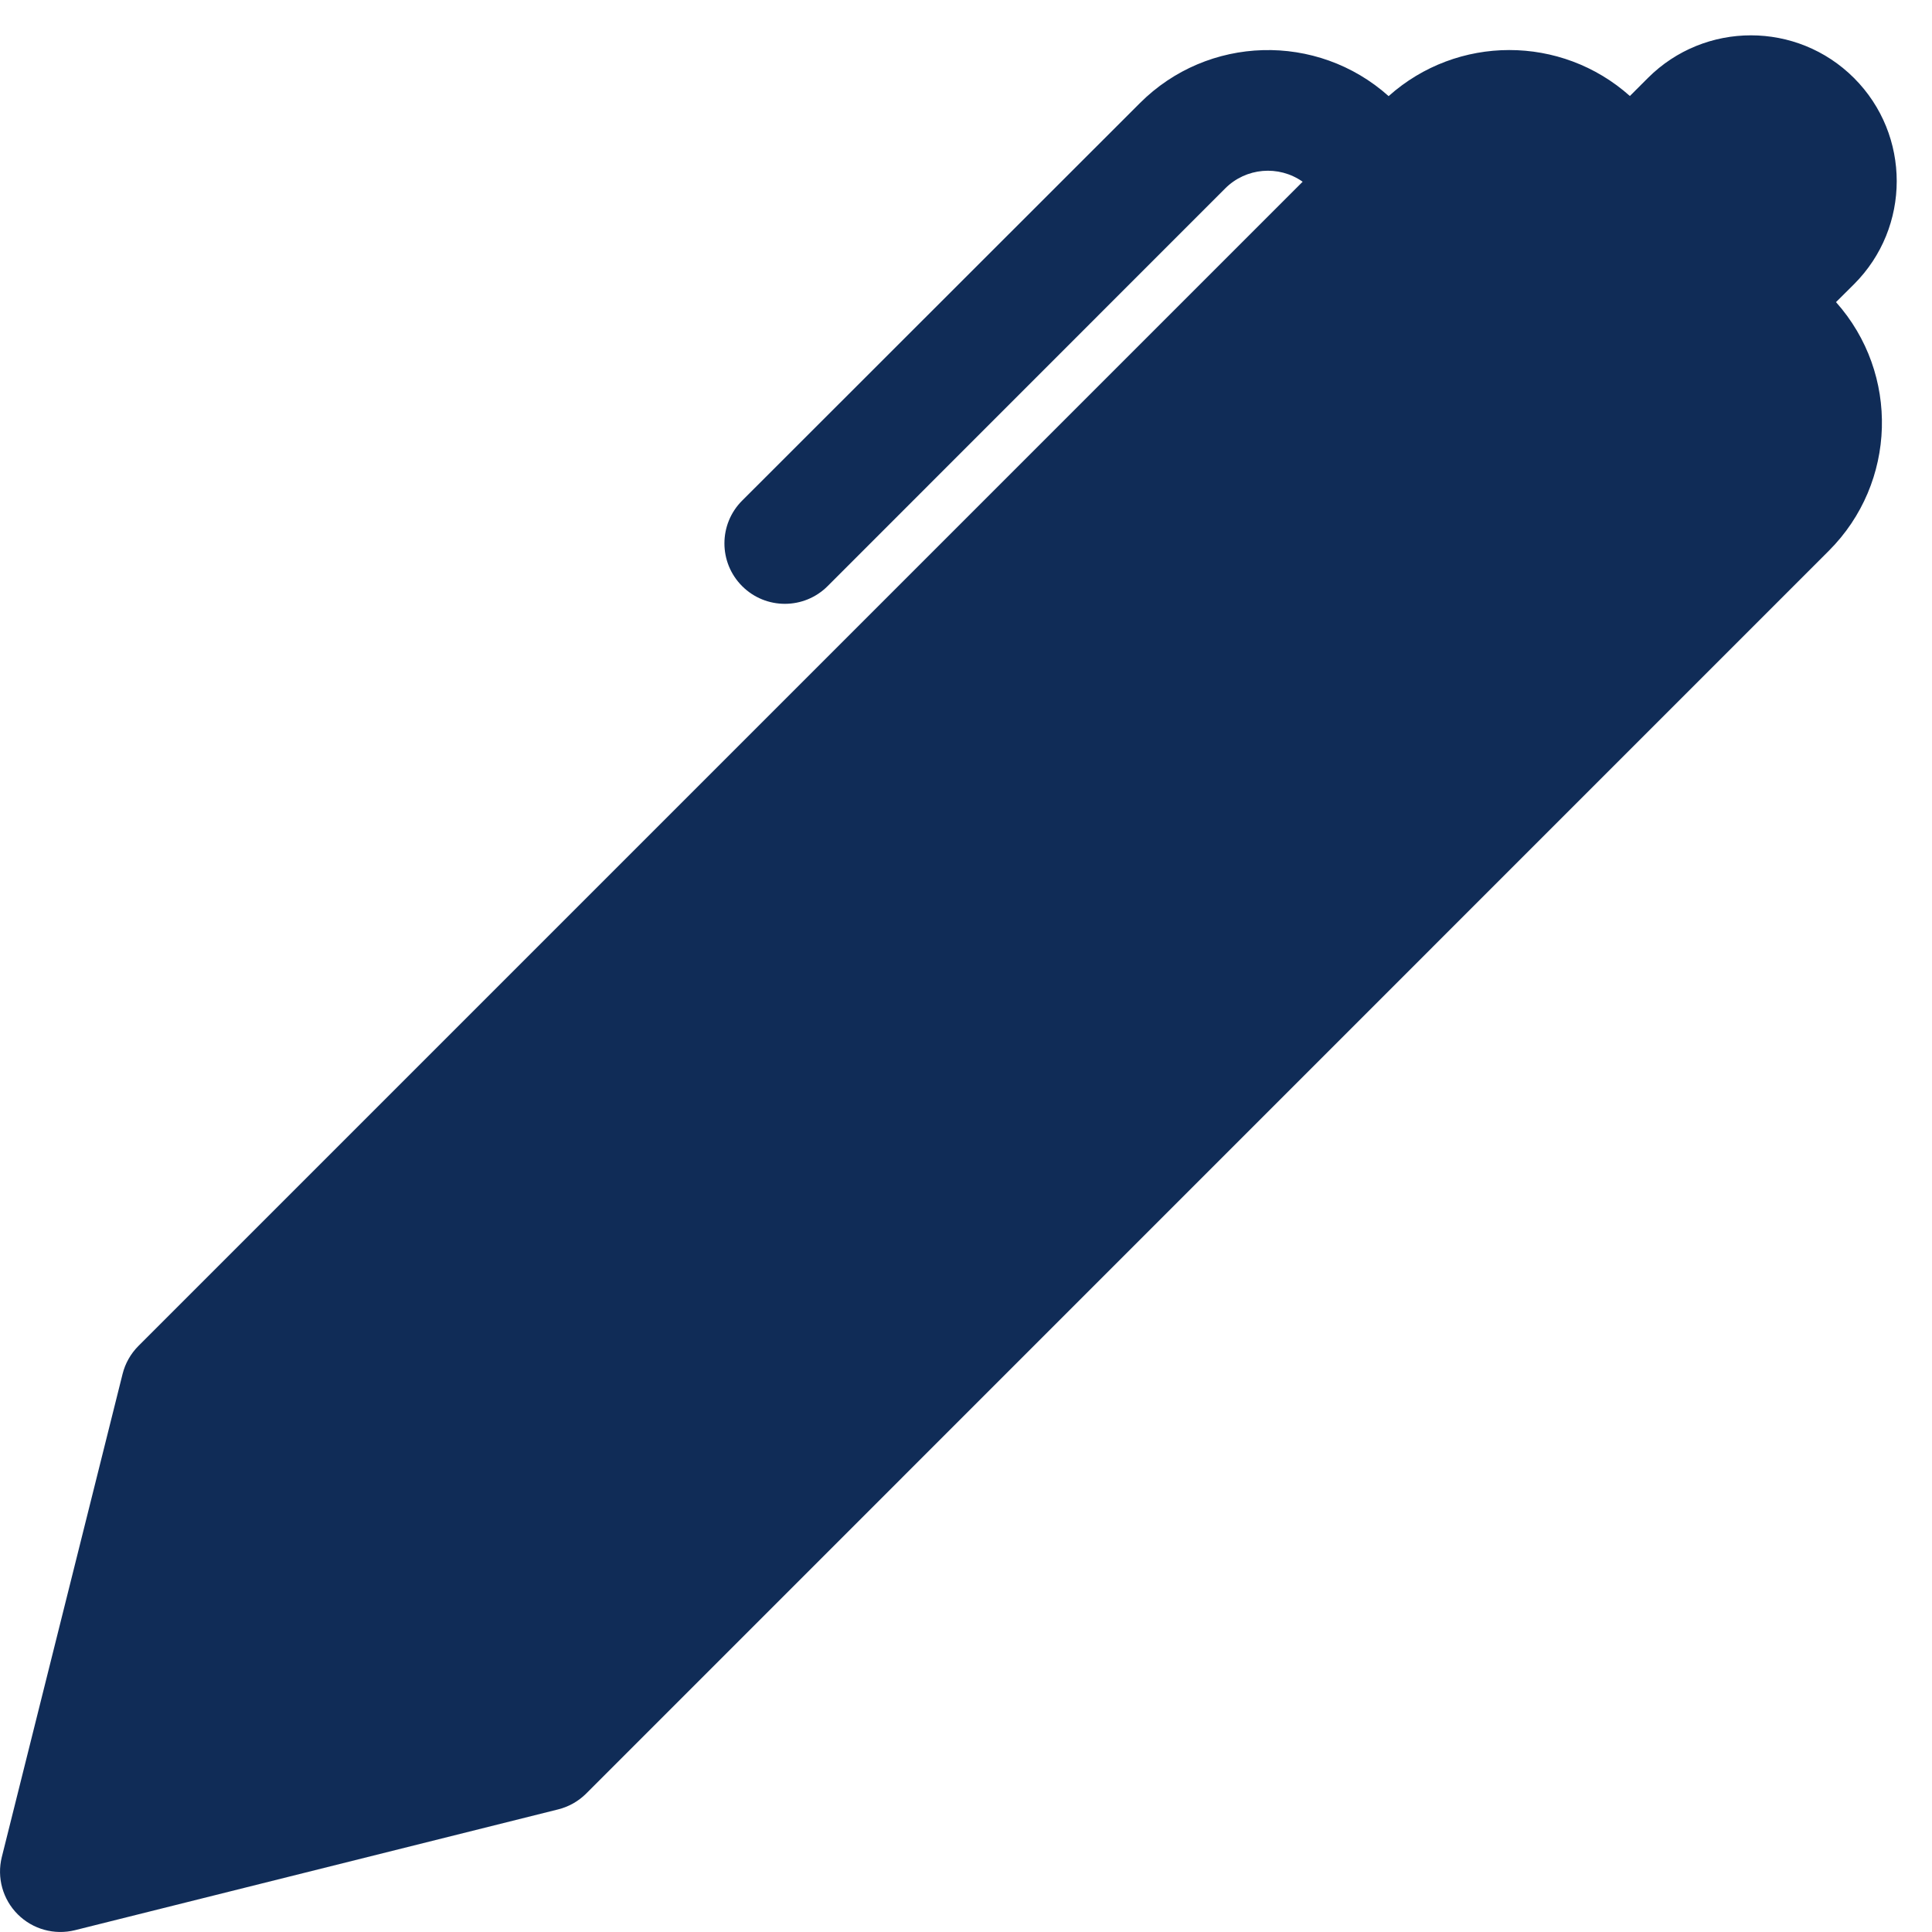
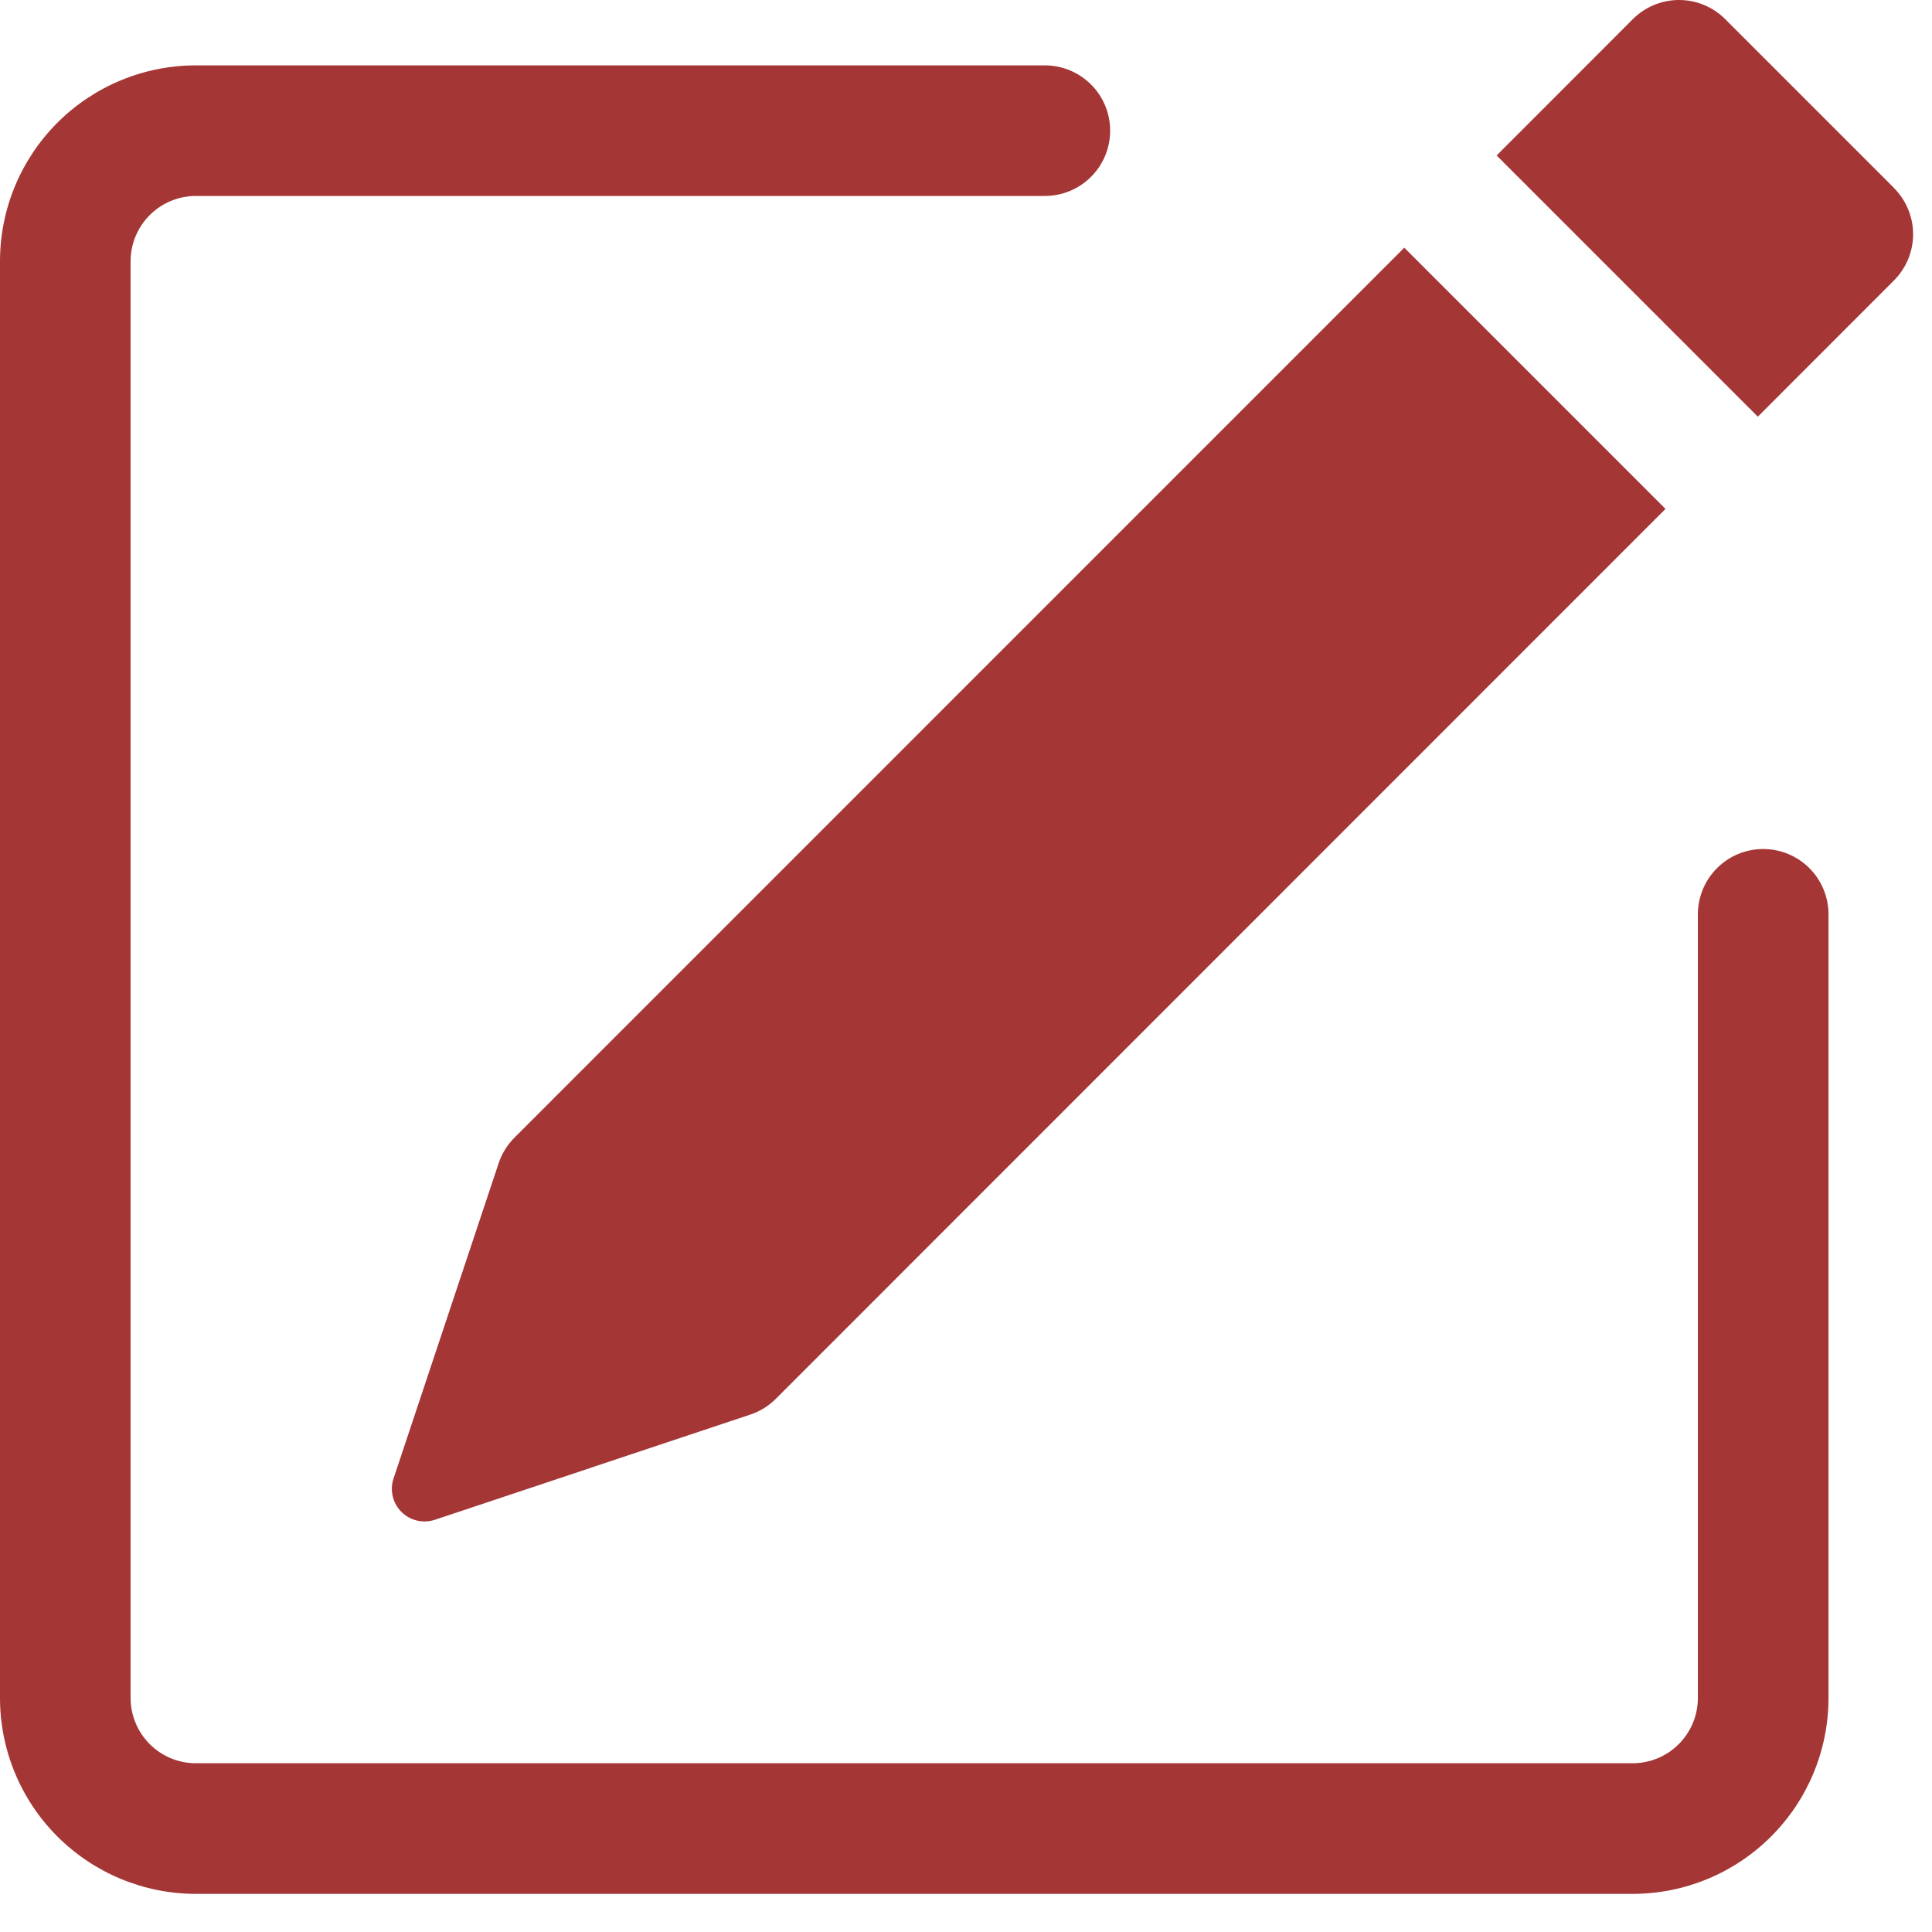
- <svg xmlns="http://www.w3.org/2000/svg" width="16" height="16" fill="#102C57" class="bi bi-pen-fill" viewBox="0 0 16 16">
-   <path d="m13.498.795.149-.149a1.207 1.207 0 1 1 1.707 1.708l-.149.148a1.5 1.5 0 0 1-.059 2.059L4.854 14.854a.5.5 0 0 1-.233.131l-4 1a.5.5 0 0 1-.606-.606l1-4a.5.5 0 0 1 .131-.232l9.642-9.642a.5.5 0 0 0-.642.056L6.854 4.854a.5.5 0 1 1-.708-.708L9.44.854A1.5 1.5 0 0 1 11.5.796a1.5 1.5 0 0 1 1.998-.001" />
+ <svg xmlns="http://www.w3.org/2000/svg" width="49" height="49" viewBox="0 0 49 49" fill="none">
+   <path d="M48.038 4.771C48.347 5.082 48.521 5.502 48.521 5.941C48.521 6.379 48.347 6.799 48.038 7.11L44.583 10.568L37.958 3.943L41.413 0.485C41.724 0.174 42.145 0 42.584 0C43.023 0 43.444 0.174 43.755 0.485L48.038 4.768V4.771ZM42.241 12.907L35.616 6.282L13.048 28.853C12.866 29.035 12.728 29.258 12.647 29.502L9.981 37.499C9.932 37.645 9.925 37.801 9.961 37.95C9.996 38.1 10.072 38.236 10.181 38.345C10.29 38.454 10.426 38.53 10.576 38.565C10.725 38.601 10.882 38.594 11.027 38.546L19.024 35.879C19.268 35.799 19.49 35.663 19.673 35.481L42.241 12.907Z" fill="#A53636" />
+   <path fill-rule="evenodd" clip-rule="evenodd" d="M0 43.064C0 44.382 0.523 45.645 1.455 46.577C2.387 47.509 3.651 48.033 4.969 48.033H41.406C42.724 48.033 43.988 47.509 44.92 46.577C45.852 45.645 46.375 44.382 46.375 43.064V23.189C46.375 22.75 46.2 22.328 45.89 22.018C45.579 21.707 45.158 21.533 44.719 21.533C44.279 21.533 43.858 21.707 43.548 22.018C43.237 22.328 43.062 22.75 43.062 23.189V43.064C43.062 43.503 42.888 43.924 42.577 44.235C42.267 44.546 41.846 44.72 41.406 44.72H4.969C4.529 44.72 4.108 44.546 3.798 44.235C3.487 43.924 3.312 43.503 3.312 43.064V6.626C3.312 6.187 3.487 5.766 3.798 5.455C4.108 5.145 4.529 4.97 4.969 4.97H26.5C26.939 4.97 27.36 4.796 27.671 4.485C27.982 4.174 28.156 3.753 28.156 3.314C28.156 2.875 27.982 2.453 27.671 2.143C27.36 1.832 26.939 1.658 26.5 1.658H4.969C3.651 1.658 2.387 2.181 1.455 3.113C0.523 4.045 0 5.309 0 6.626V43.064Z" fill="#A53636" />
</svg>
